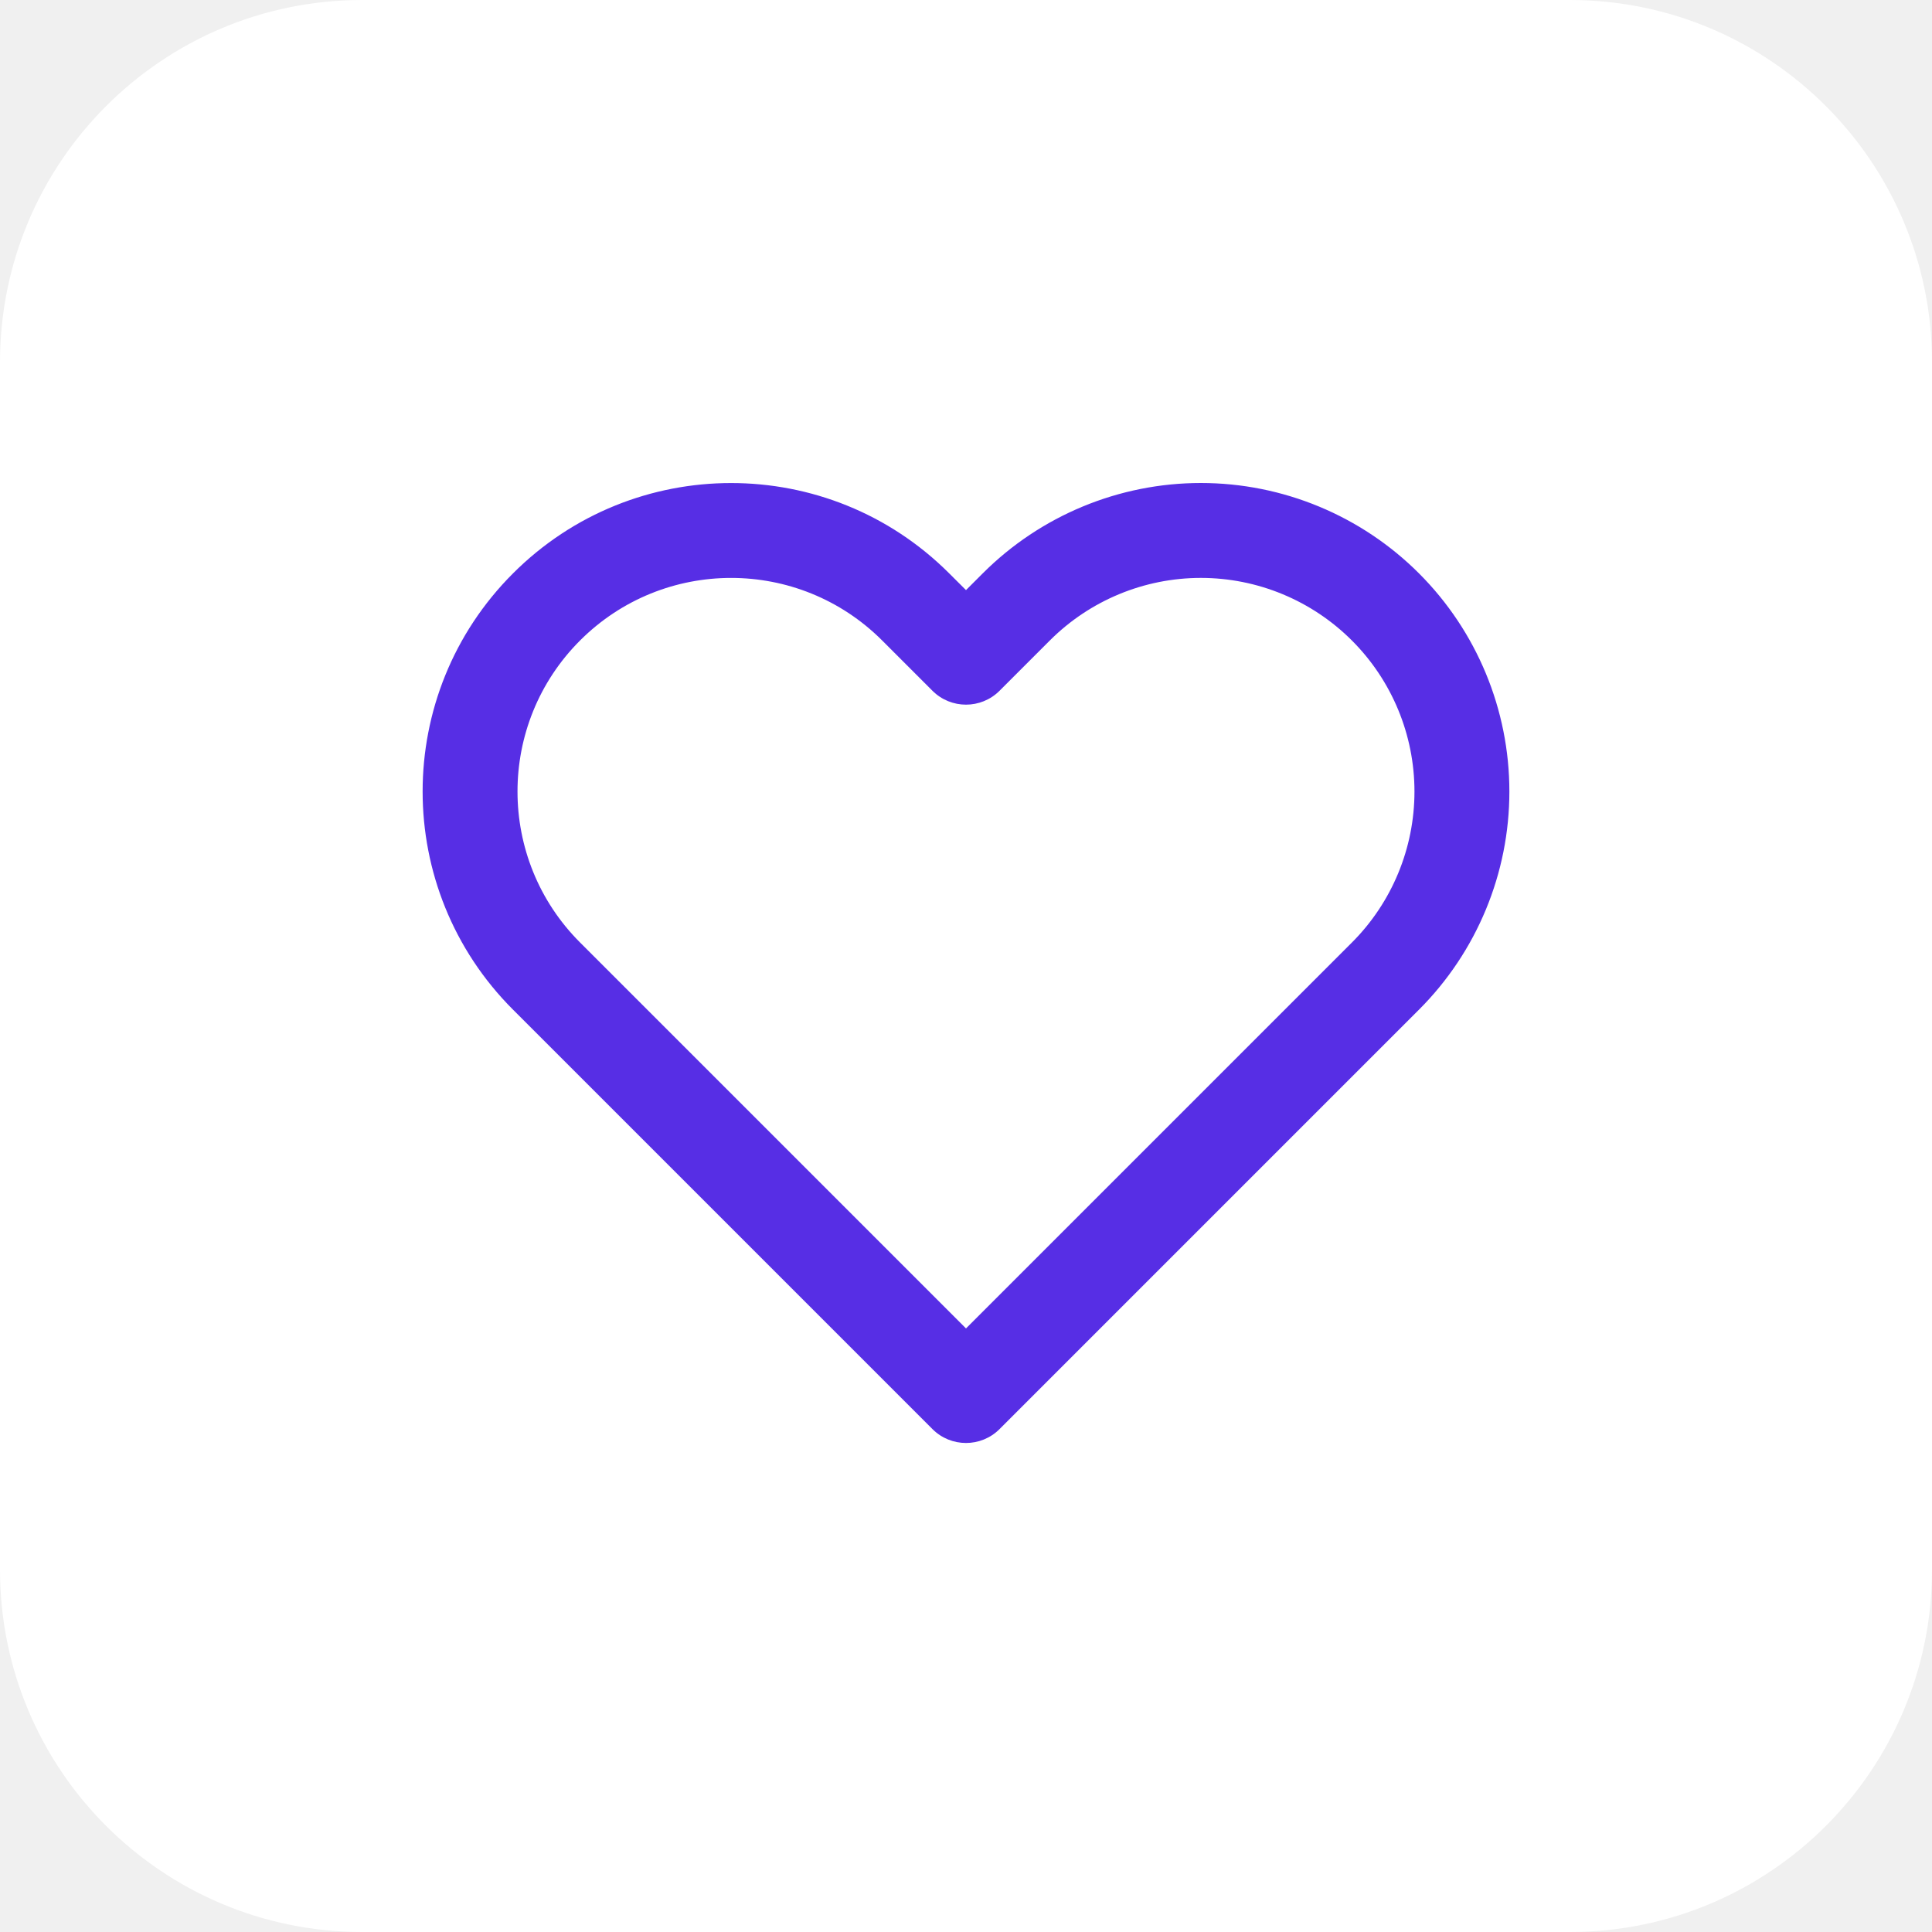
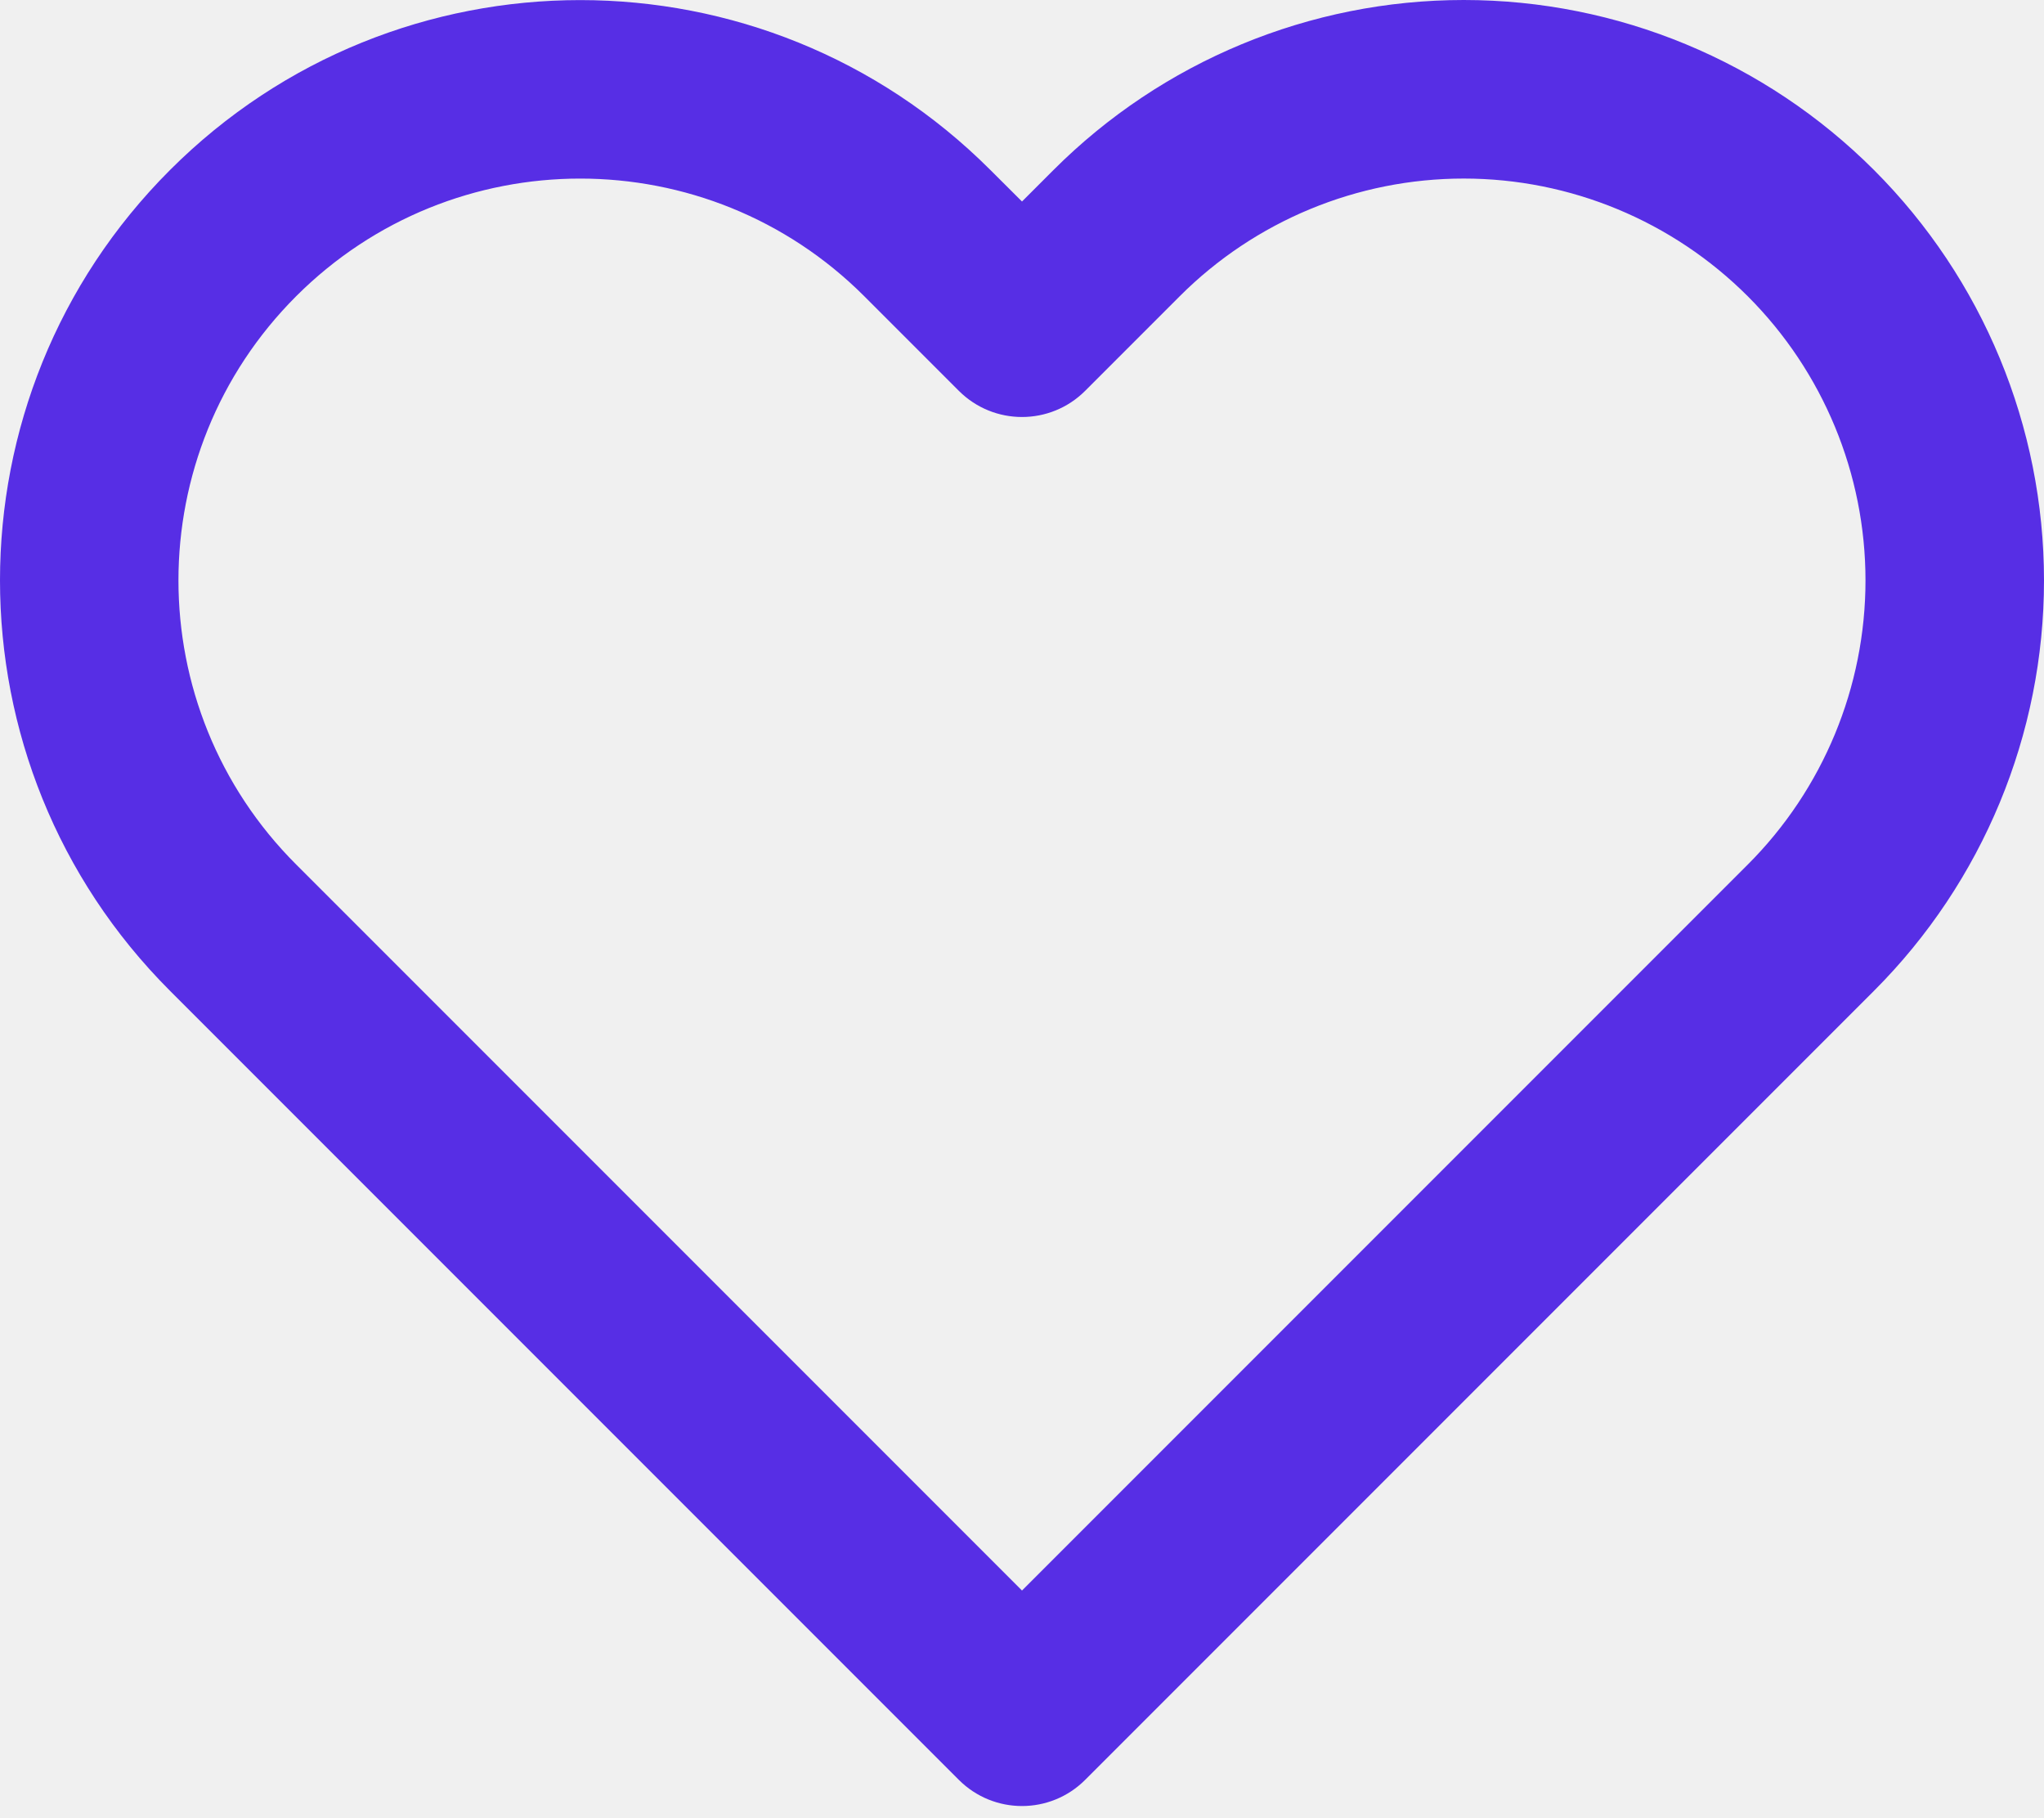
- <svg xmlns="http://www.w3.org/2000/svg" xmlns:xlink="http://www.w3.org/1999/xlink" width="32px" height="32px" viewBox="0 0 32 32" version="1.1">
+ <svg xmlns="http://www.w3.org/2000/svg" xmlns:xlink="http://www.w3.org/1999/xlink" width="18px" height="16px" viewBox="0 0 18 16" version="1.1">
  <defs>
-     <path d="M16.277,9.497 C17.235,8.539 18.535,8 19.89,8 C21.245,8 22.545,8.539 23.503,9.497 C24.461,10.455 25,11.755 25,13.11 C25,14.465 24.461,15.765 23.503,16.723 L16.556,23.67 C16.249,23.977 15.751,23.977 15.444,23.67 L8.497,16.723 C6.501,14.727 6.501,11.492 8.497,9.497 C10.492,7.502 13.727,7.502 15.722,9.497 L16,9.774 L16.277,9.497 Z M16,22.003 L21.559,16.444 L22.392,15.611 C23.055,14.948 23.428,14.048 23.428,13.11 C23.428,12.172 23.055,11.272 22.392,10.609 C21.728,9.945 20.828,9.572 19.89,9.572 C18.952,9.572 18.052,9.945 17.389,10.608 L16.556,11.441 C16.249,11.748 15.751,11.748 15.444,11.441 L14.611,10.608 C13.229,9.227 10.99,9.227 9.608,10.608 C8.226,11.99 8.226,14.23 9.608,15.611 L16,22.003 Z" id="path-1" />
+     <path d="M874.277,2786.497 C875.235,2785.539 876.535,2785 877.89,2785 C879.245,2785 880.545,2785.539 881.503,2786.497 C882.461,2787.455 883,2788.755 883,2790.11 C883,2791.465 882.461,2792.765 881.503,2793.723 L874.556,2800.67 C874.249,2800.977 873.751,2800.977 873.444,2800.67 L866.497,2793.723 C864.501,2791.727 864.501,2788.492 866.497,2786.497 C868.492,2784.502 871.727,2784.502 873.722,2786.497 L874,2786.774 L874.277,2786.497 Z M874,2799.003 L879.559,2793.444 L880.392,2792.611 C881.055,2791.948 881.428,2791.048 881.428,2790.11 C881.428,2789.172 881.055,2788.272 880.392,2787.609 C879.728,2786.945 878.828,2786.572 877.89,2786.572 C876.952,2786.572 876.052,2786.945 875.389,2787.608 L874.556,2788.441 C874.249,2788.748 873.751,2788.748 873.444,2788.441 L872.611,2787.608 C871.229,2786.227 868.99,2786.227 867.608,2787.608 C866.226,2788.99 866.226,2791.23 867.608,2792.611 L874,2799.003 Z" id="path-1" />
  </defs>
  <g id="GIFOS" stroke="none" stroke-width="1" fill="none" fill-rule="evenodd">
-     <g id="00-UI-Kit" transform="translate(-858, -2777)">
-       <g id="icon-fav-hover" transform="translate(858, 2777)">
-         <rect id="Rectangle-Copy-7" fill="#FFFFFF" fill-rule="nonzero" x="0" y="0" width="32" height="32" rx="6" />
-         <mask id="mask-2" fill="white">
-           <use xlink:href="#path-1" />
-         </mask>
-         <use fill="#572EE5" fill-rule="nonzero" xlink:href="#path-1" />
-       </g>
+     <g id="00-UI-Kit" transform="translate(-865, -2785)">
+       <mask id="mask-2" fill="white">
+         <use xlink:href="#path-1" />
+       </mask>
+       <use id="icon-fav-hover" fill="#572EE5" fill-rule="nonzero" xlink:href="#path-1" />
    </g>
  </g>
</svg>
